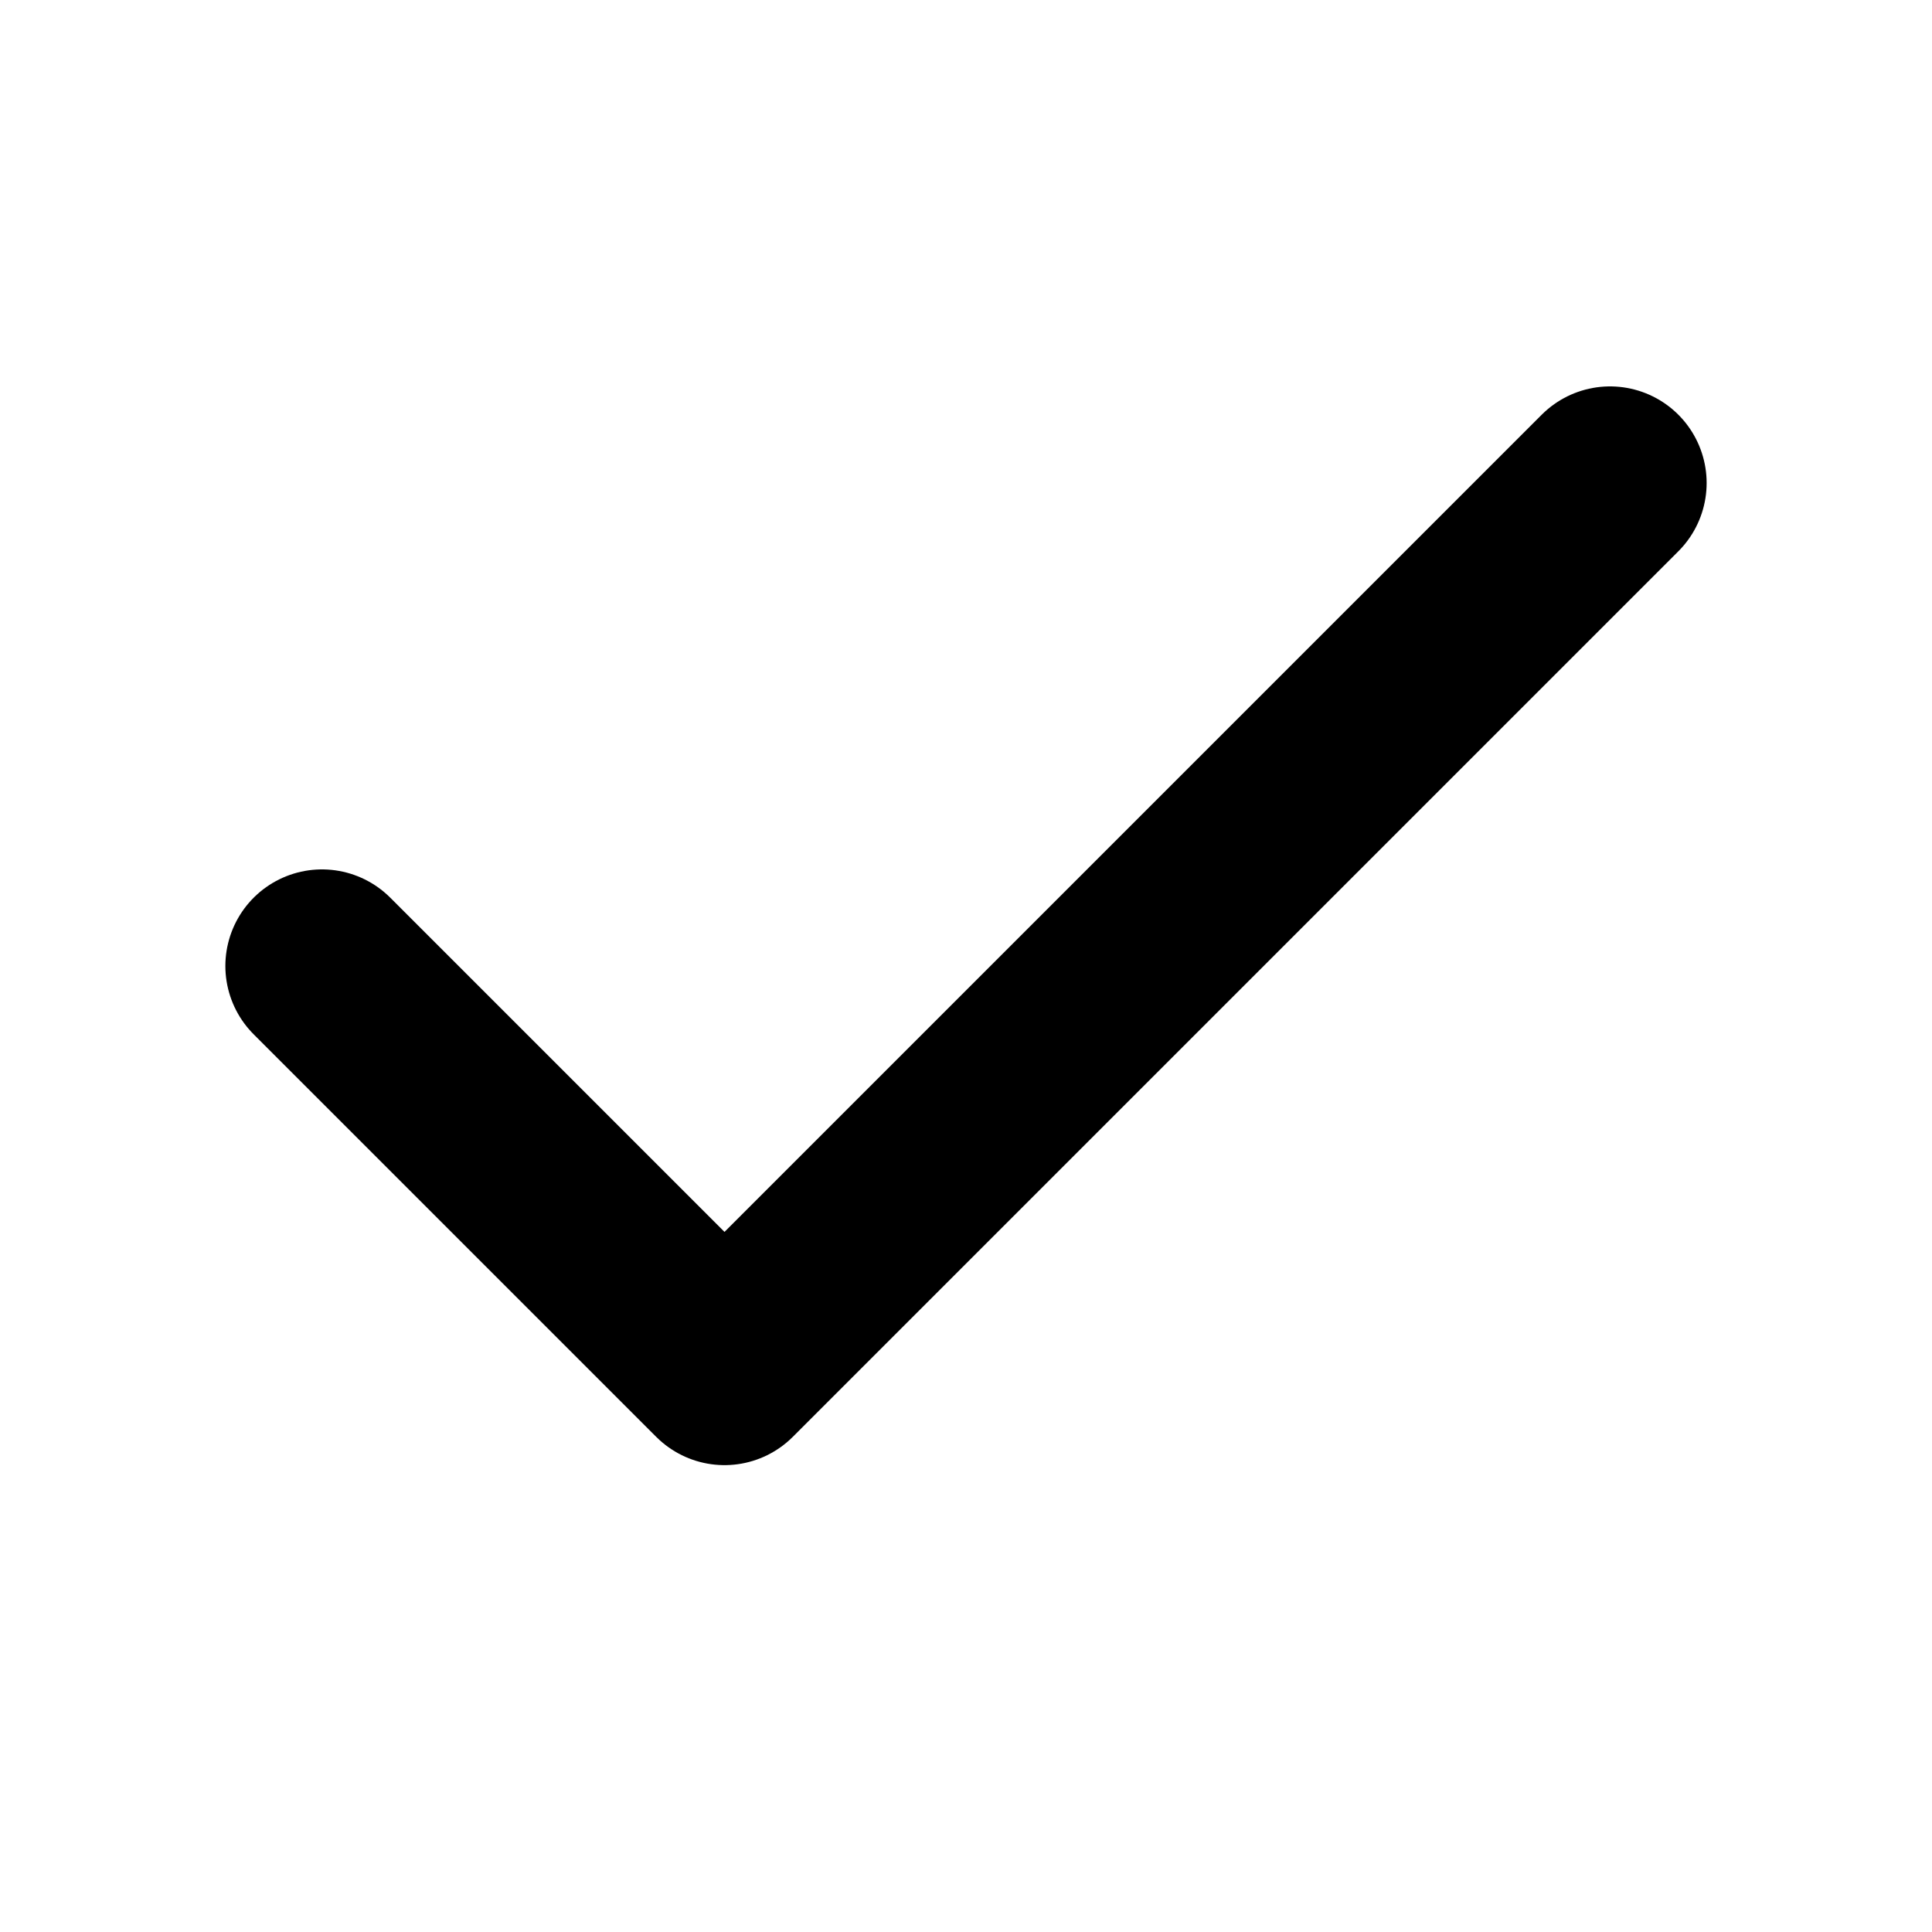
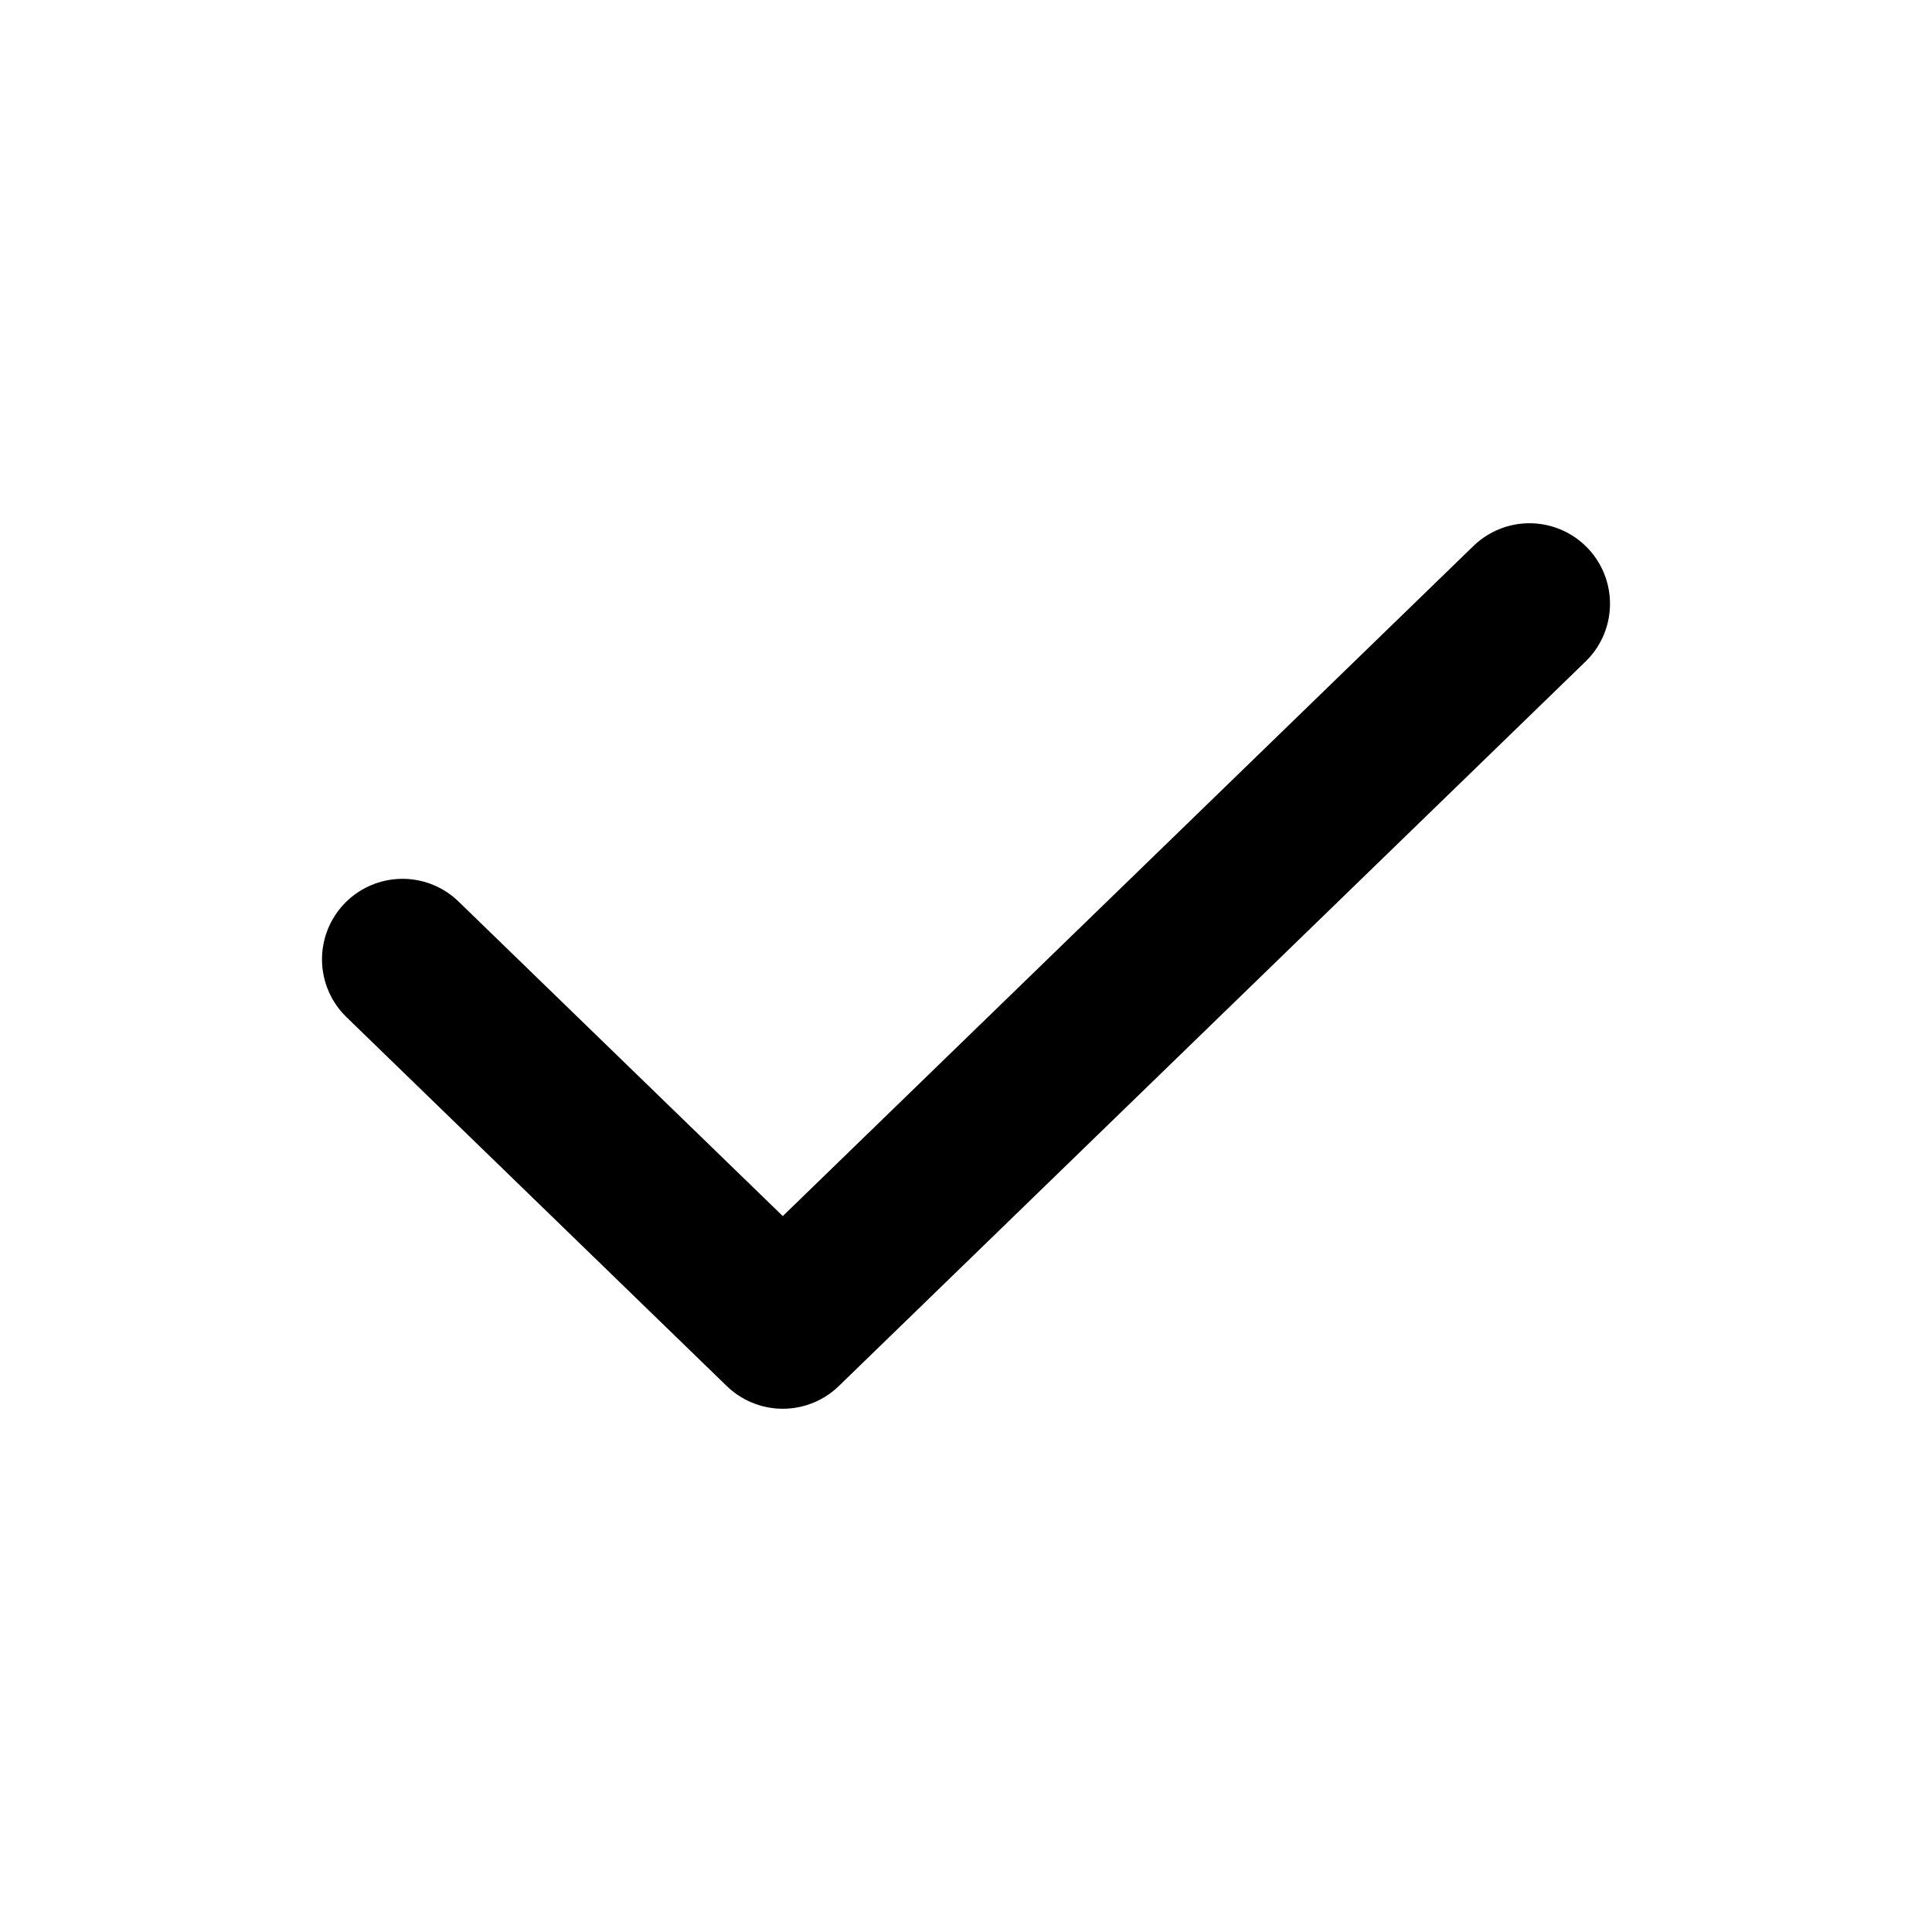
- <svg xmlns="http://www.w3.org/2000/svg" aria-hidden="true" width="20" height="20" viewBox="0 0 20 20" fill="none">
-   <path d="M16.667 5L7.5 14.167L3.333 10" stroke="currentColor" stroke-width="2" stroke-linecap="round" stroke-linejoin="round" />
+ <svg xmlns="http://www.w3.org/2000/svg" aria-hidden="true" fill="none" viewBox="0 0 24 24">
+   <path stroke="currentColor" stroke-linecap="round" stroke-linejoin="round" stroke-width="2" d="M5 11.917 9.724 16.5 19 7.5" />
</svg>
